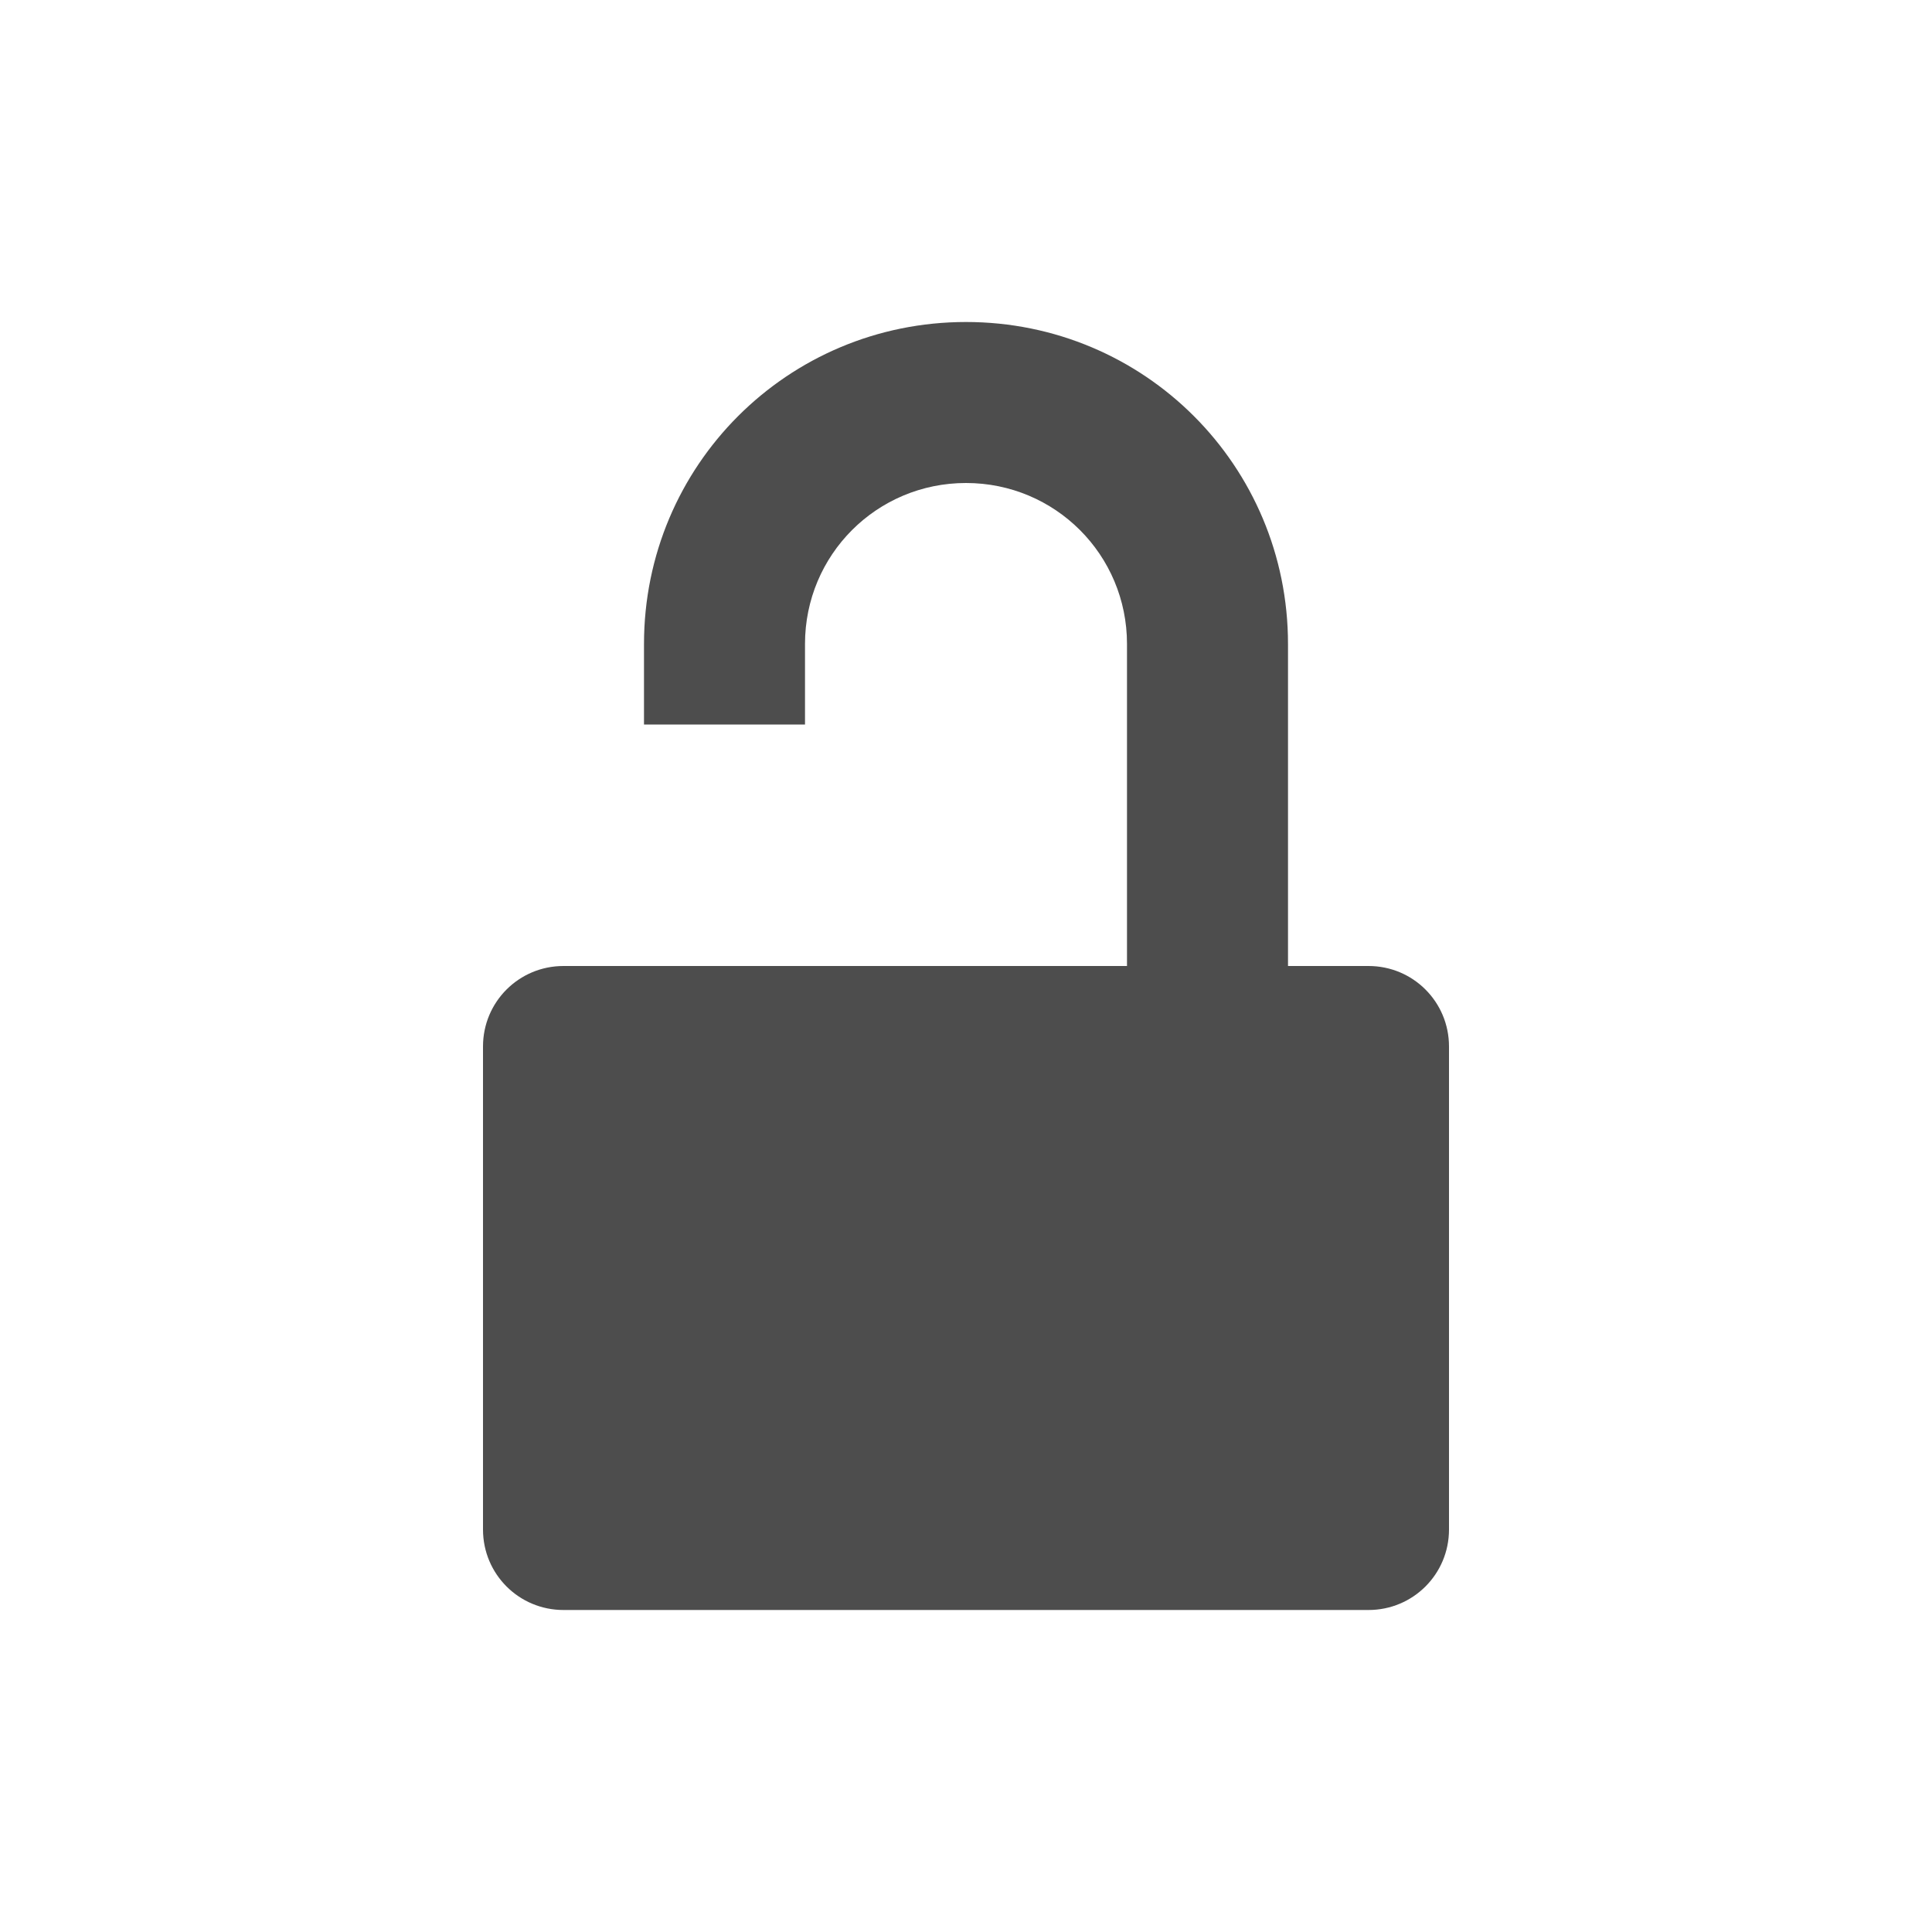
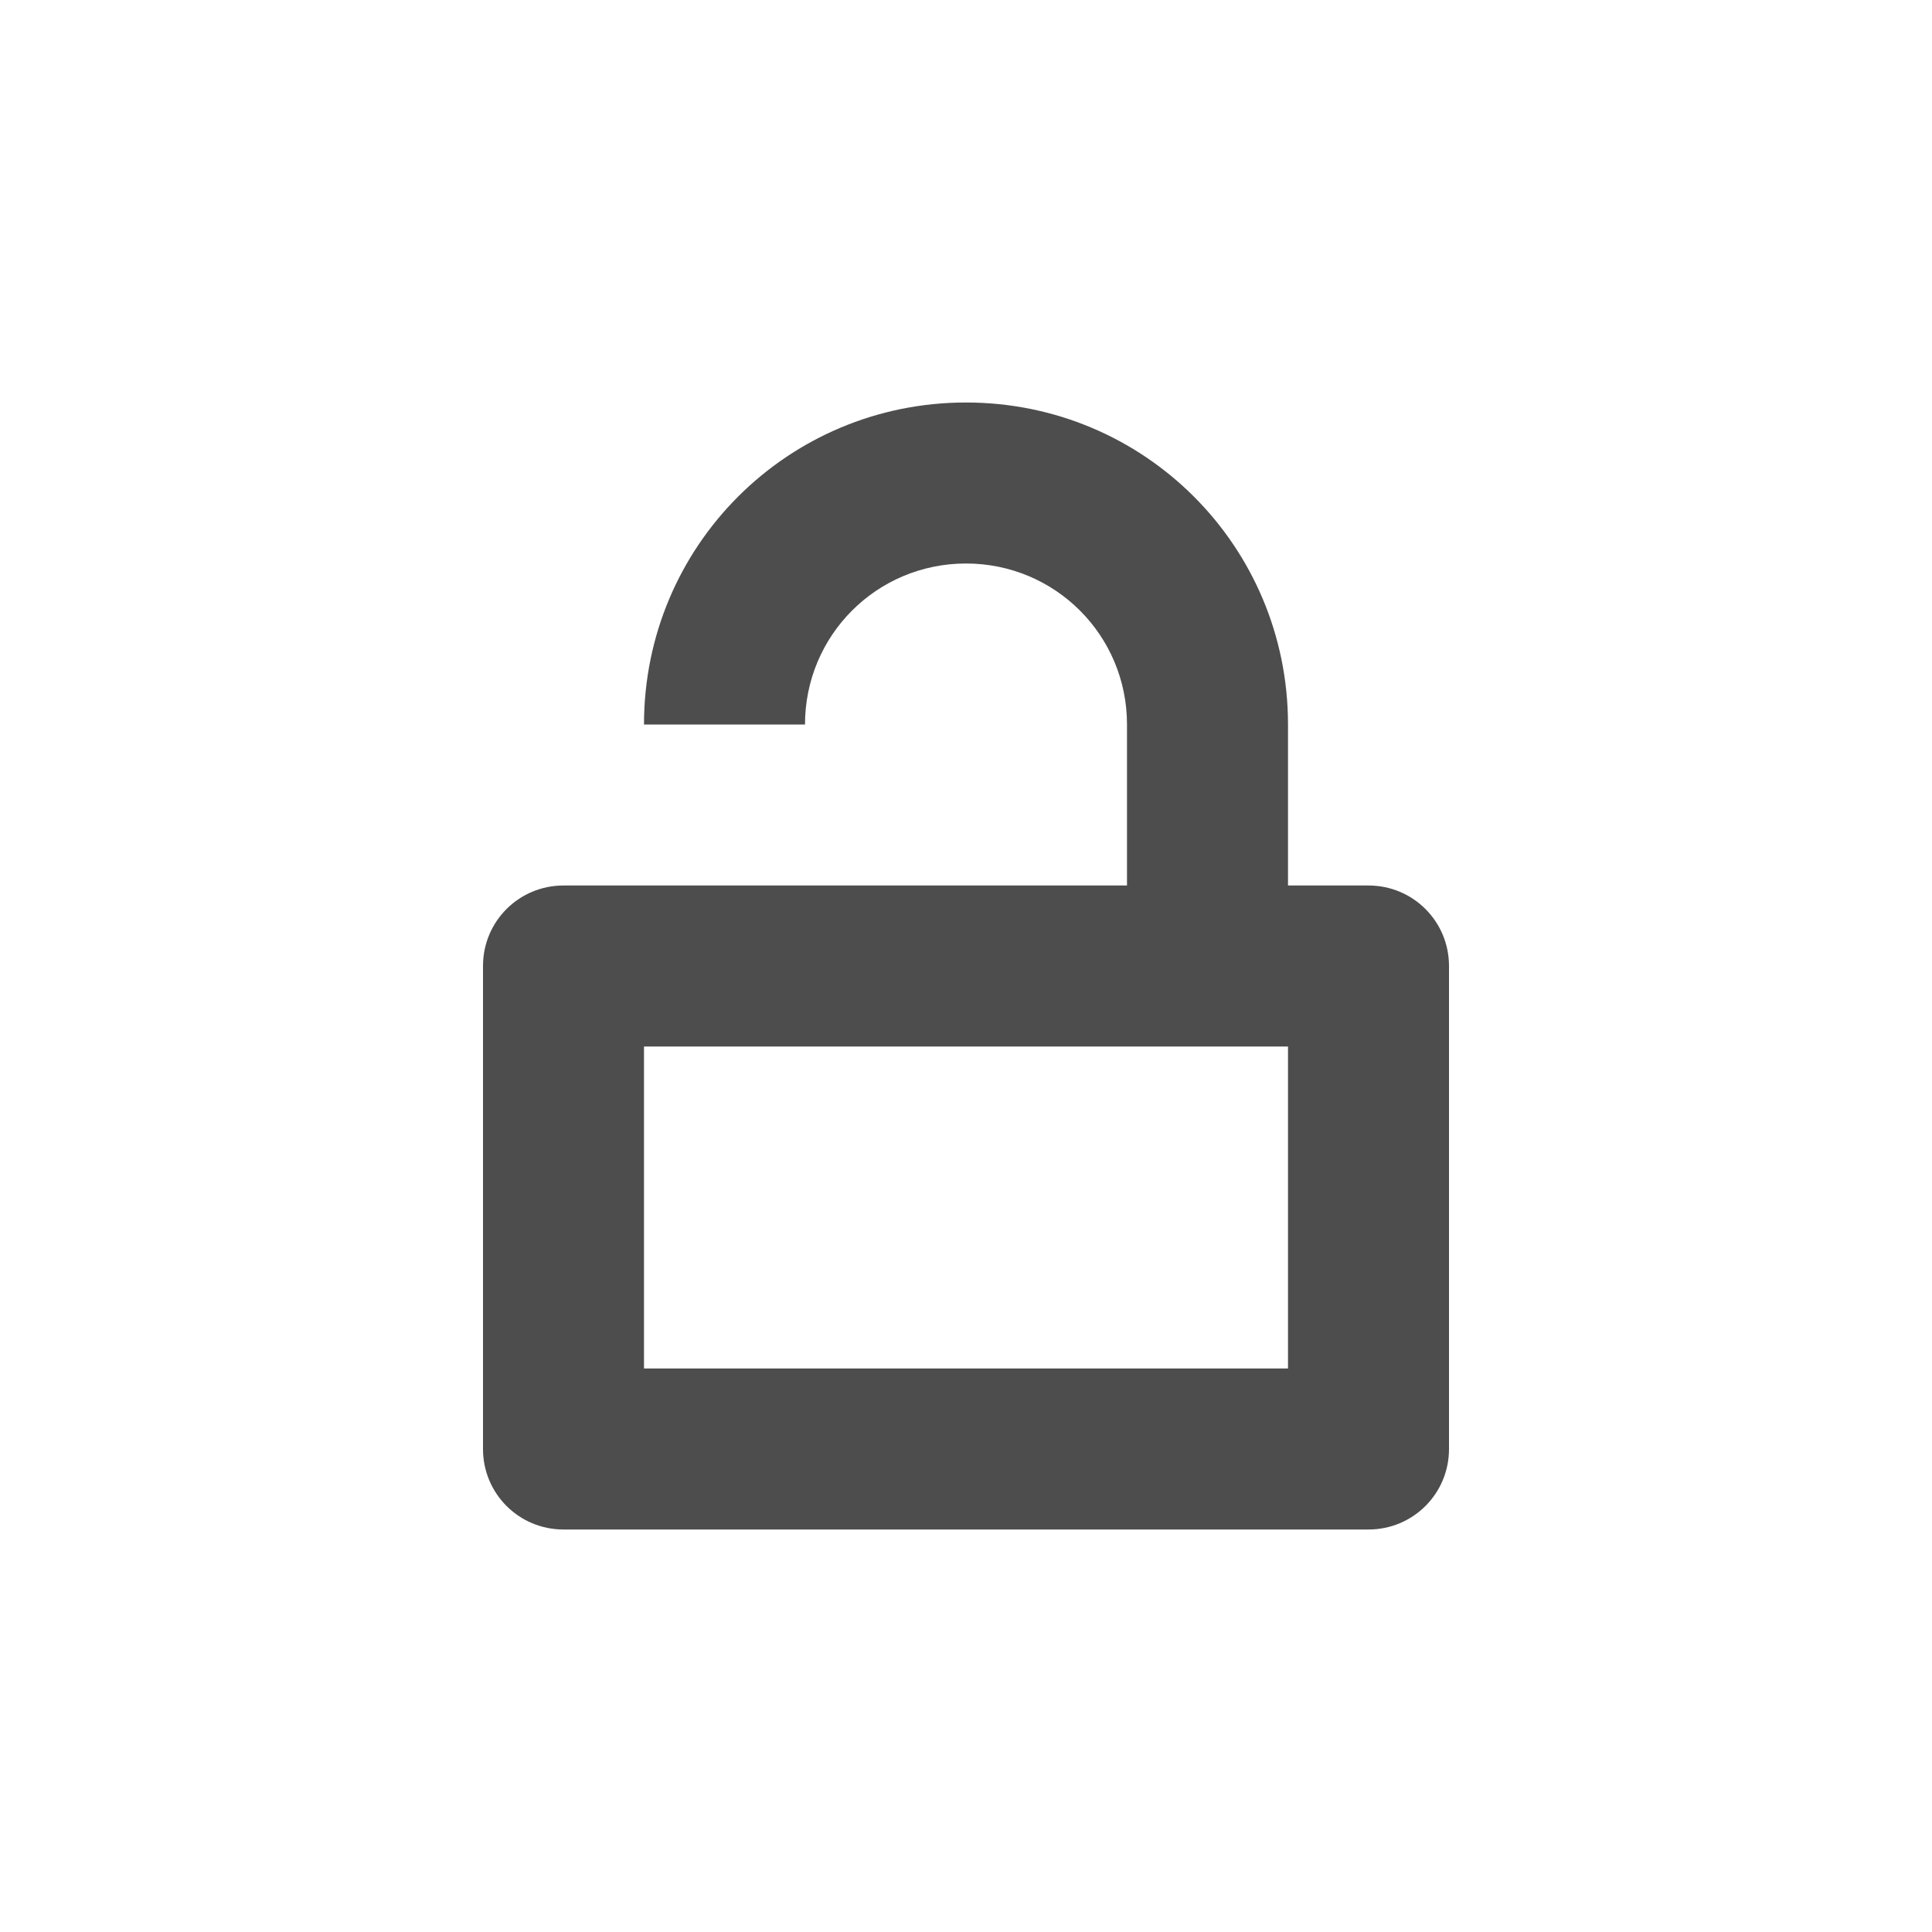
- <svg xmlns="http://www.w3.org/2000/svg" width="24" height="24" version="1.1">
-   <defs>
+ <svg xmlns="http://www.w3.org/2000/svg" width="24" height="24" viewBox="0 0 24 24" version="1.1" id="svg5">
+   <defs id="defs2">
    <style id="current-color-scheme" type="text/css">
-    .ColorScheme-Text { color:#4d4d4d; } .ColorScheme-Highlight { color:#4285f4; } .ColorScheme-NeutralText { color:#ff9800; } .ColorScheme-PositiveText { color:#4caf50; } .ColorScheme-NegativeText { color:#f44336; }
-   </style>
+         .ColorScheme-Text { color:#4d4d4d; } .ColorScheme-Highlight { color:#4285f4; } .ColorScheme-NeutralText { color:#ff9800; } .ColorScheme-PositiveText { color:#4caf50; } .ColorScheme-NegativeText { color:#f44336; }
+      </style>
  </defs>
-   <path style="fill:currentColor" class="ColorScheme-Text" d="M 12,4 C 9.784,4 8,5.784 8,8 v 1 h 2 V 8 c 0,-1.108 0.892,-2 2,-2 1.108,0 2,0.892 2,2 v 4 H 7 c -0.554,0 -1,0.446 -1,1 v 6 c 0,0.554 0.446,1 1,1 h 10 c 0.554,0 1,-0.446 1,-1 v -6 c 0,-0.554 -0.446,-1 -1,-1 H 16 V 8 C 16,5.784 14.216,4 12,4 Z" />
+   <path id="path346" style="fill:currentColor;fill-opacity:1" class="ColorScheme-Text" d="M 12,5 C 9.784,5 8,6.784 8,9 h 2 c 0,-1.108 0.892,-2 2,-2 1.108,0 2,0.892 2,2 v 2 H 7 c -0.554,0 -1,0.446 -1,1 v 6 c 0,0.554 0.446,1 1,1 h 10 c 0.554,0 1,-0.446 1,-1 v -6 c 0,-0.554 -0.446,-1 -1,-1 H 16 V 9 C 16,6.784 14.216,5 12,5 Z m -4,8 h 8 v 4 H 8 Z" />
</svg>
